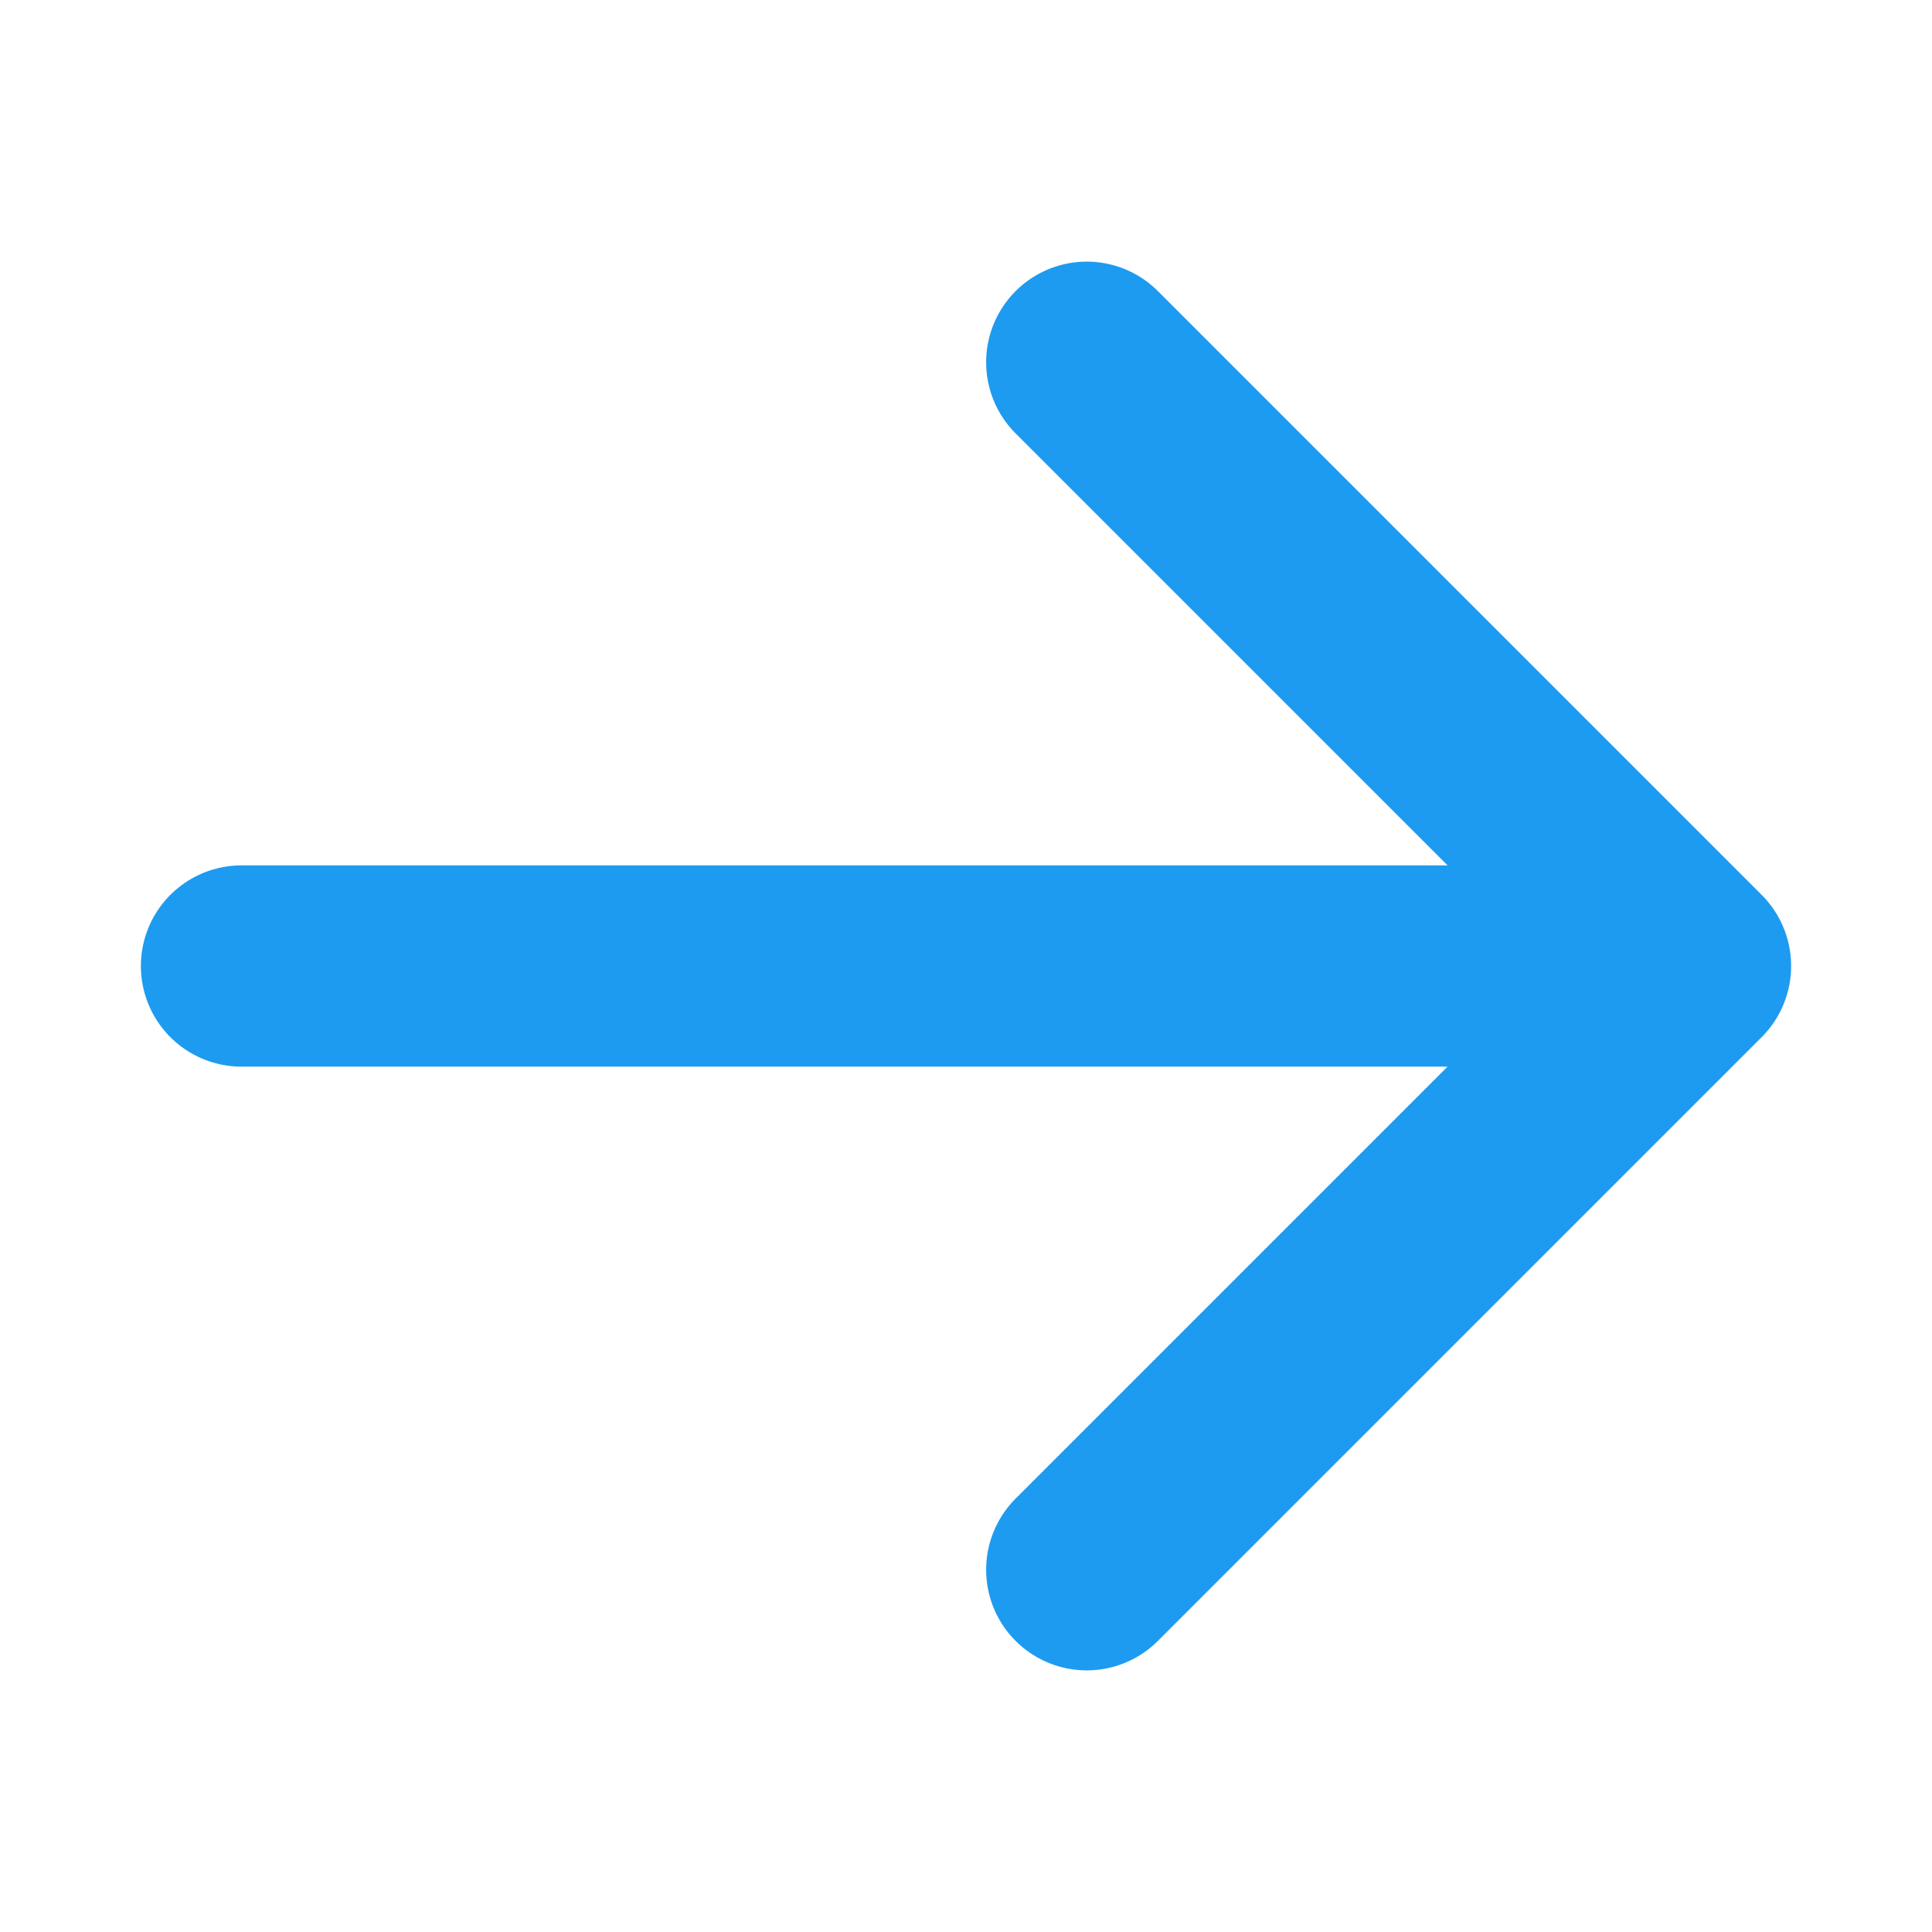
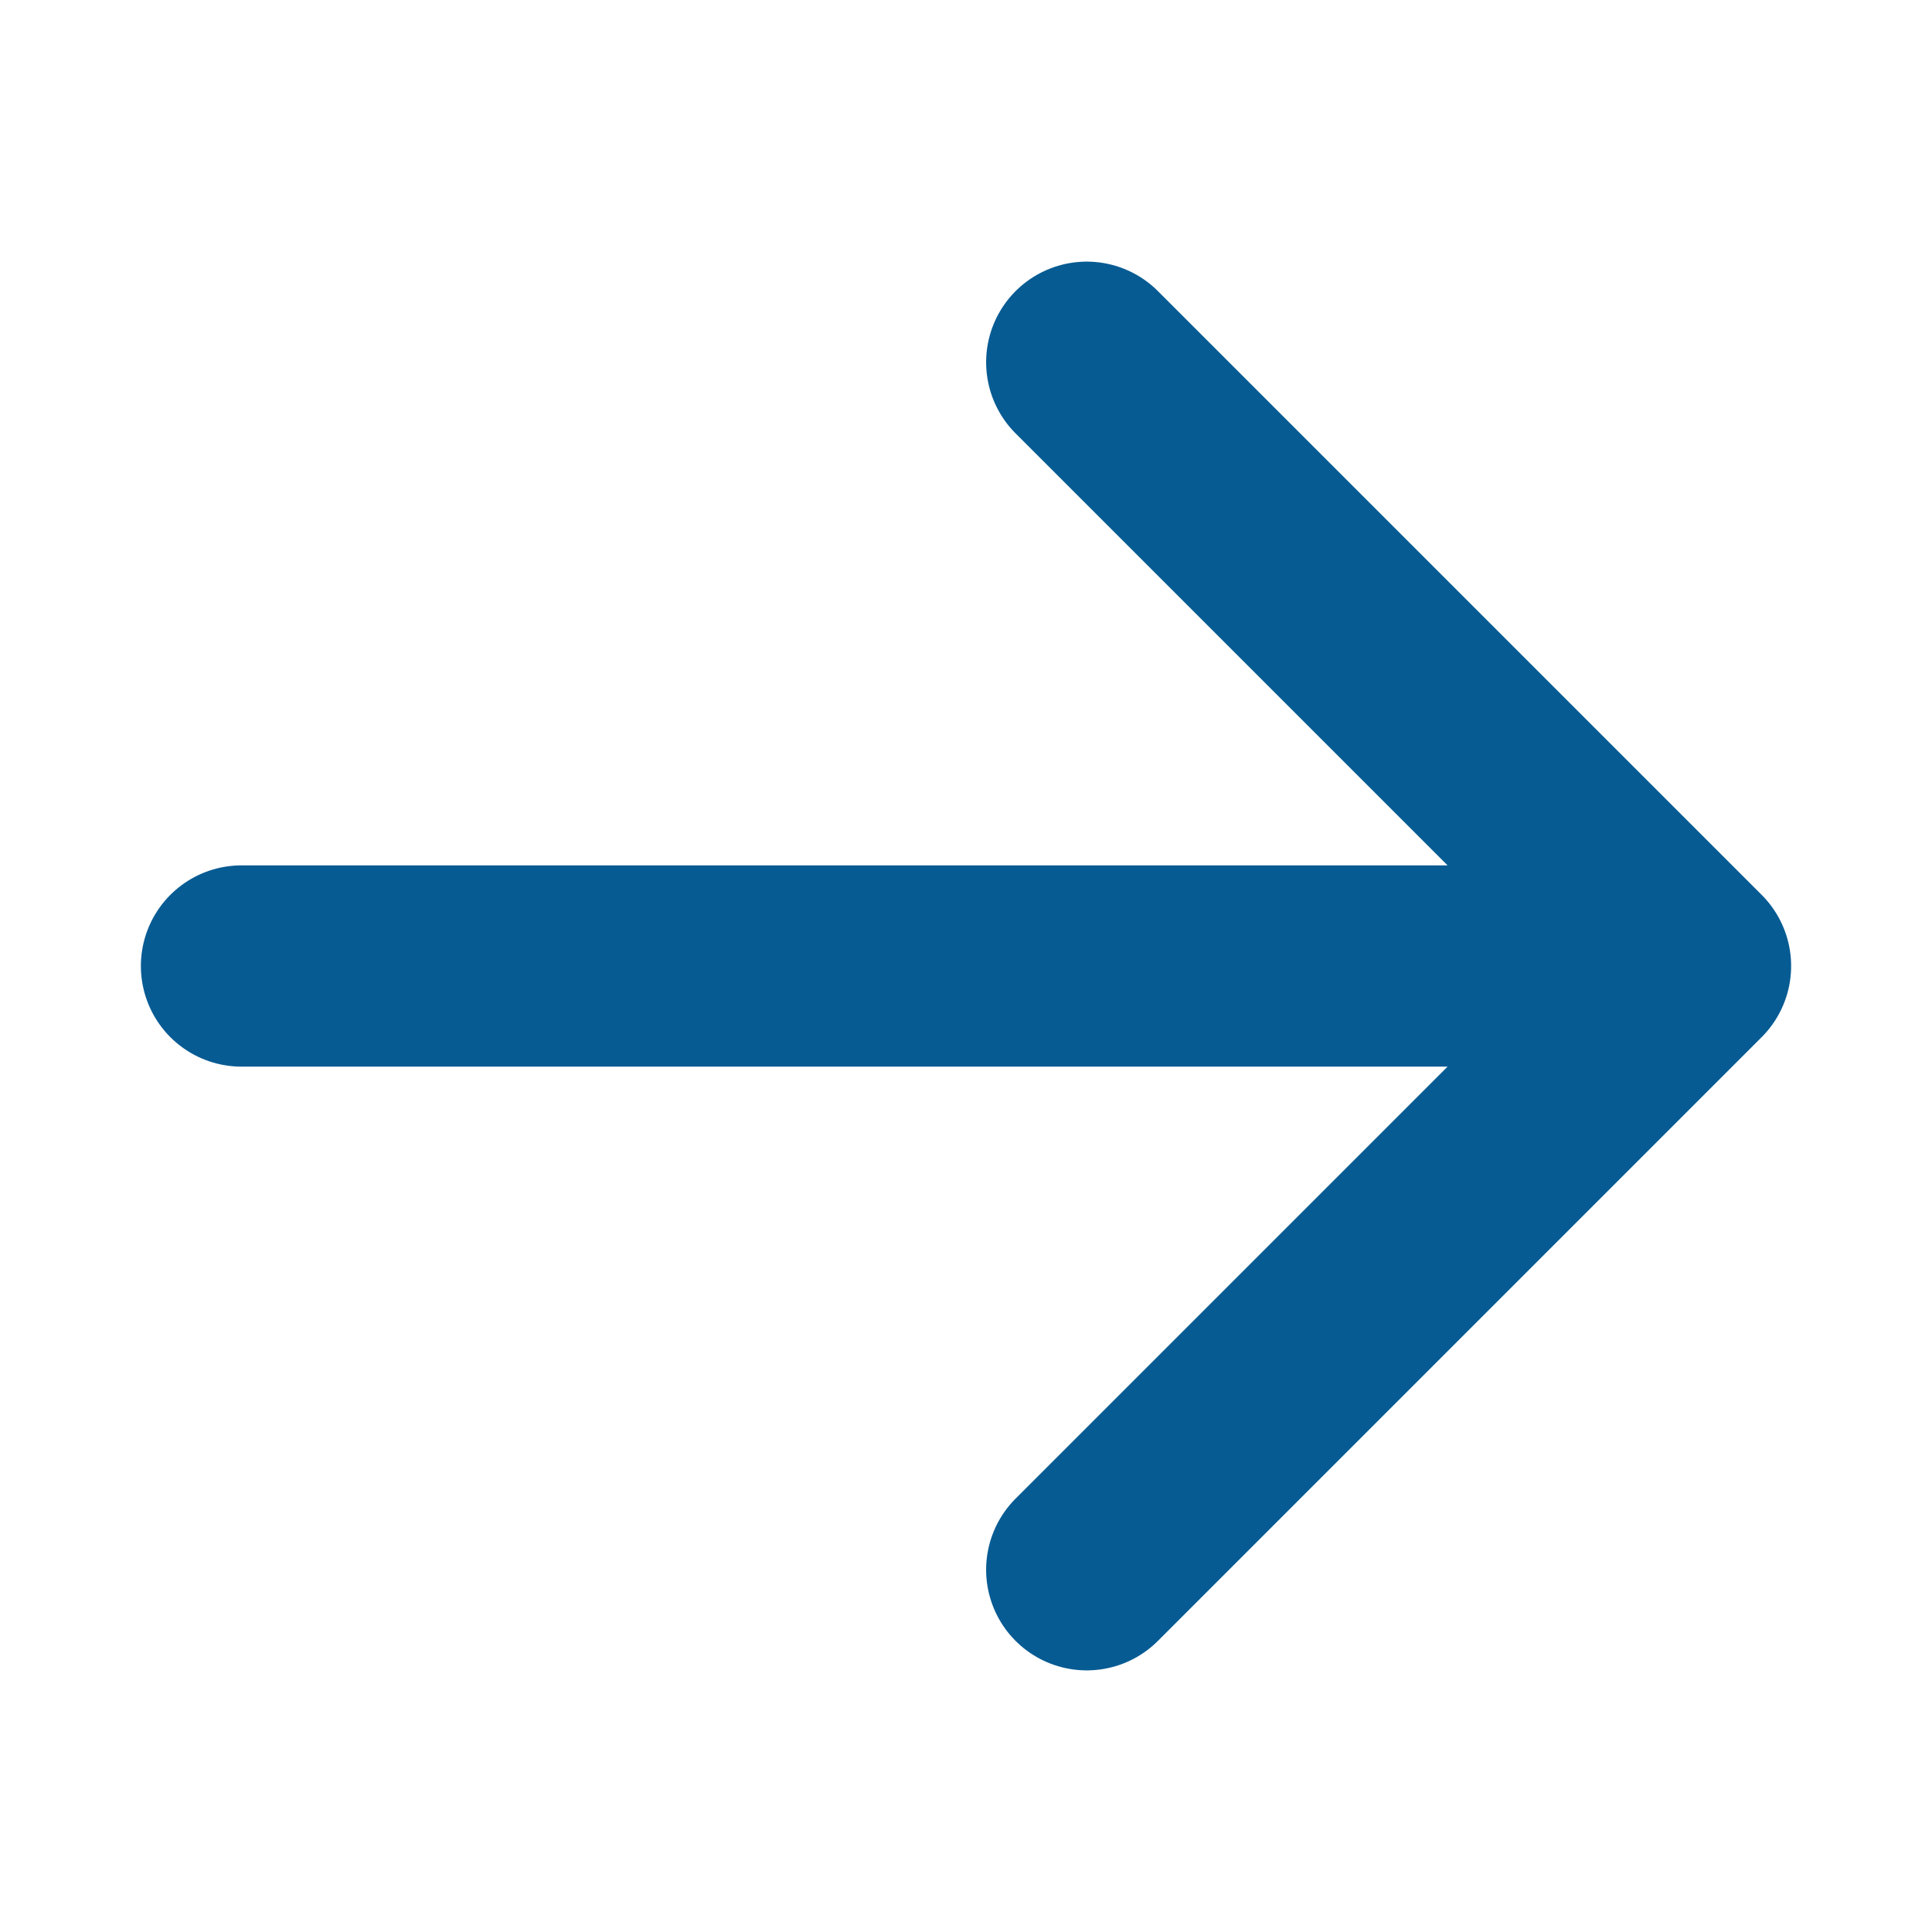
<svg xmlns="http://www.w3.org/2000/svg" width="24" height="24" viewBox="0 0 24 24" fill="none">
-   <path d="M13.5 4.5L21 12M21 12L13.5 19.5M21 12H3" stroke="#1D9BF0" stroke-width="2.5" stroke-linecap="round" stroke-linejoin="round" />
+   <path d="M13.5 4.5L21 12M21 12L13.5 19.5M21 12H3" stroke="#065b93" stroke-width="2.5" stroke-linecap="round" stroke-linejoin="round" />
</svg>
